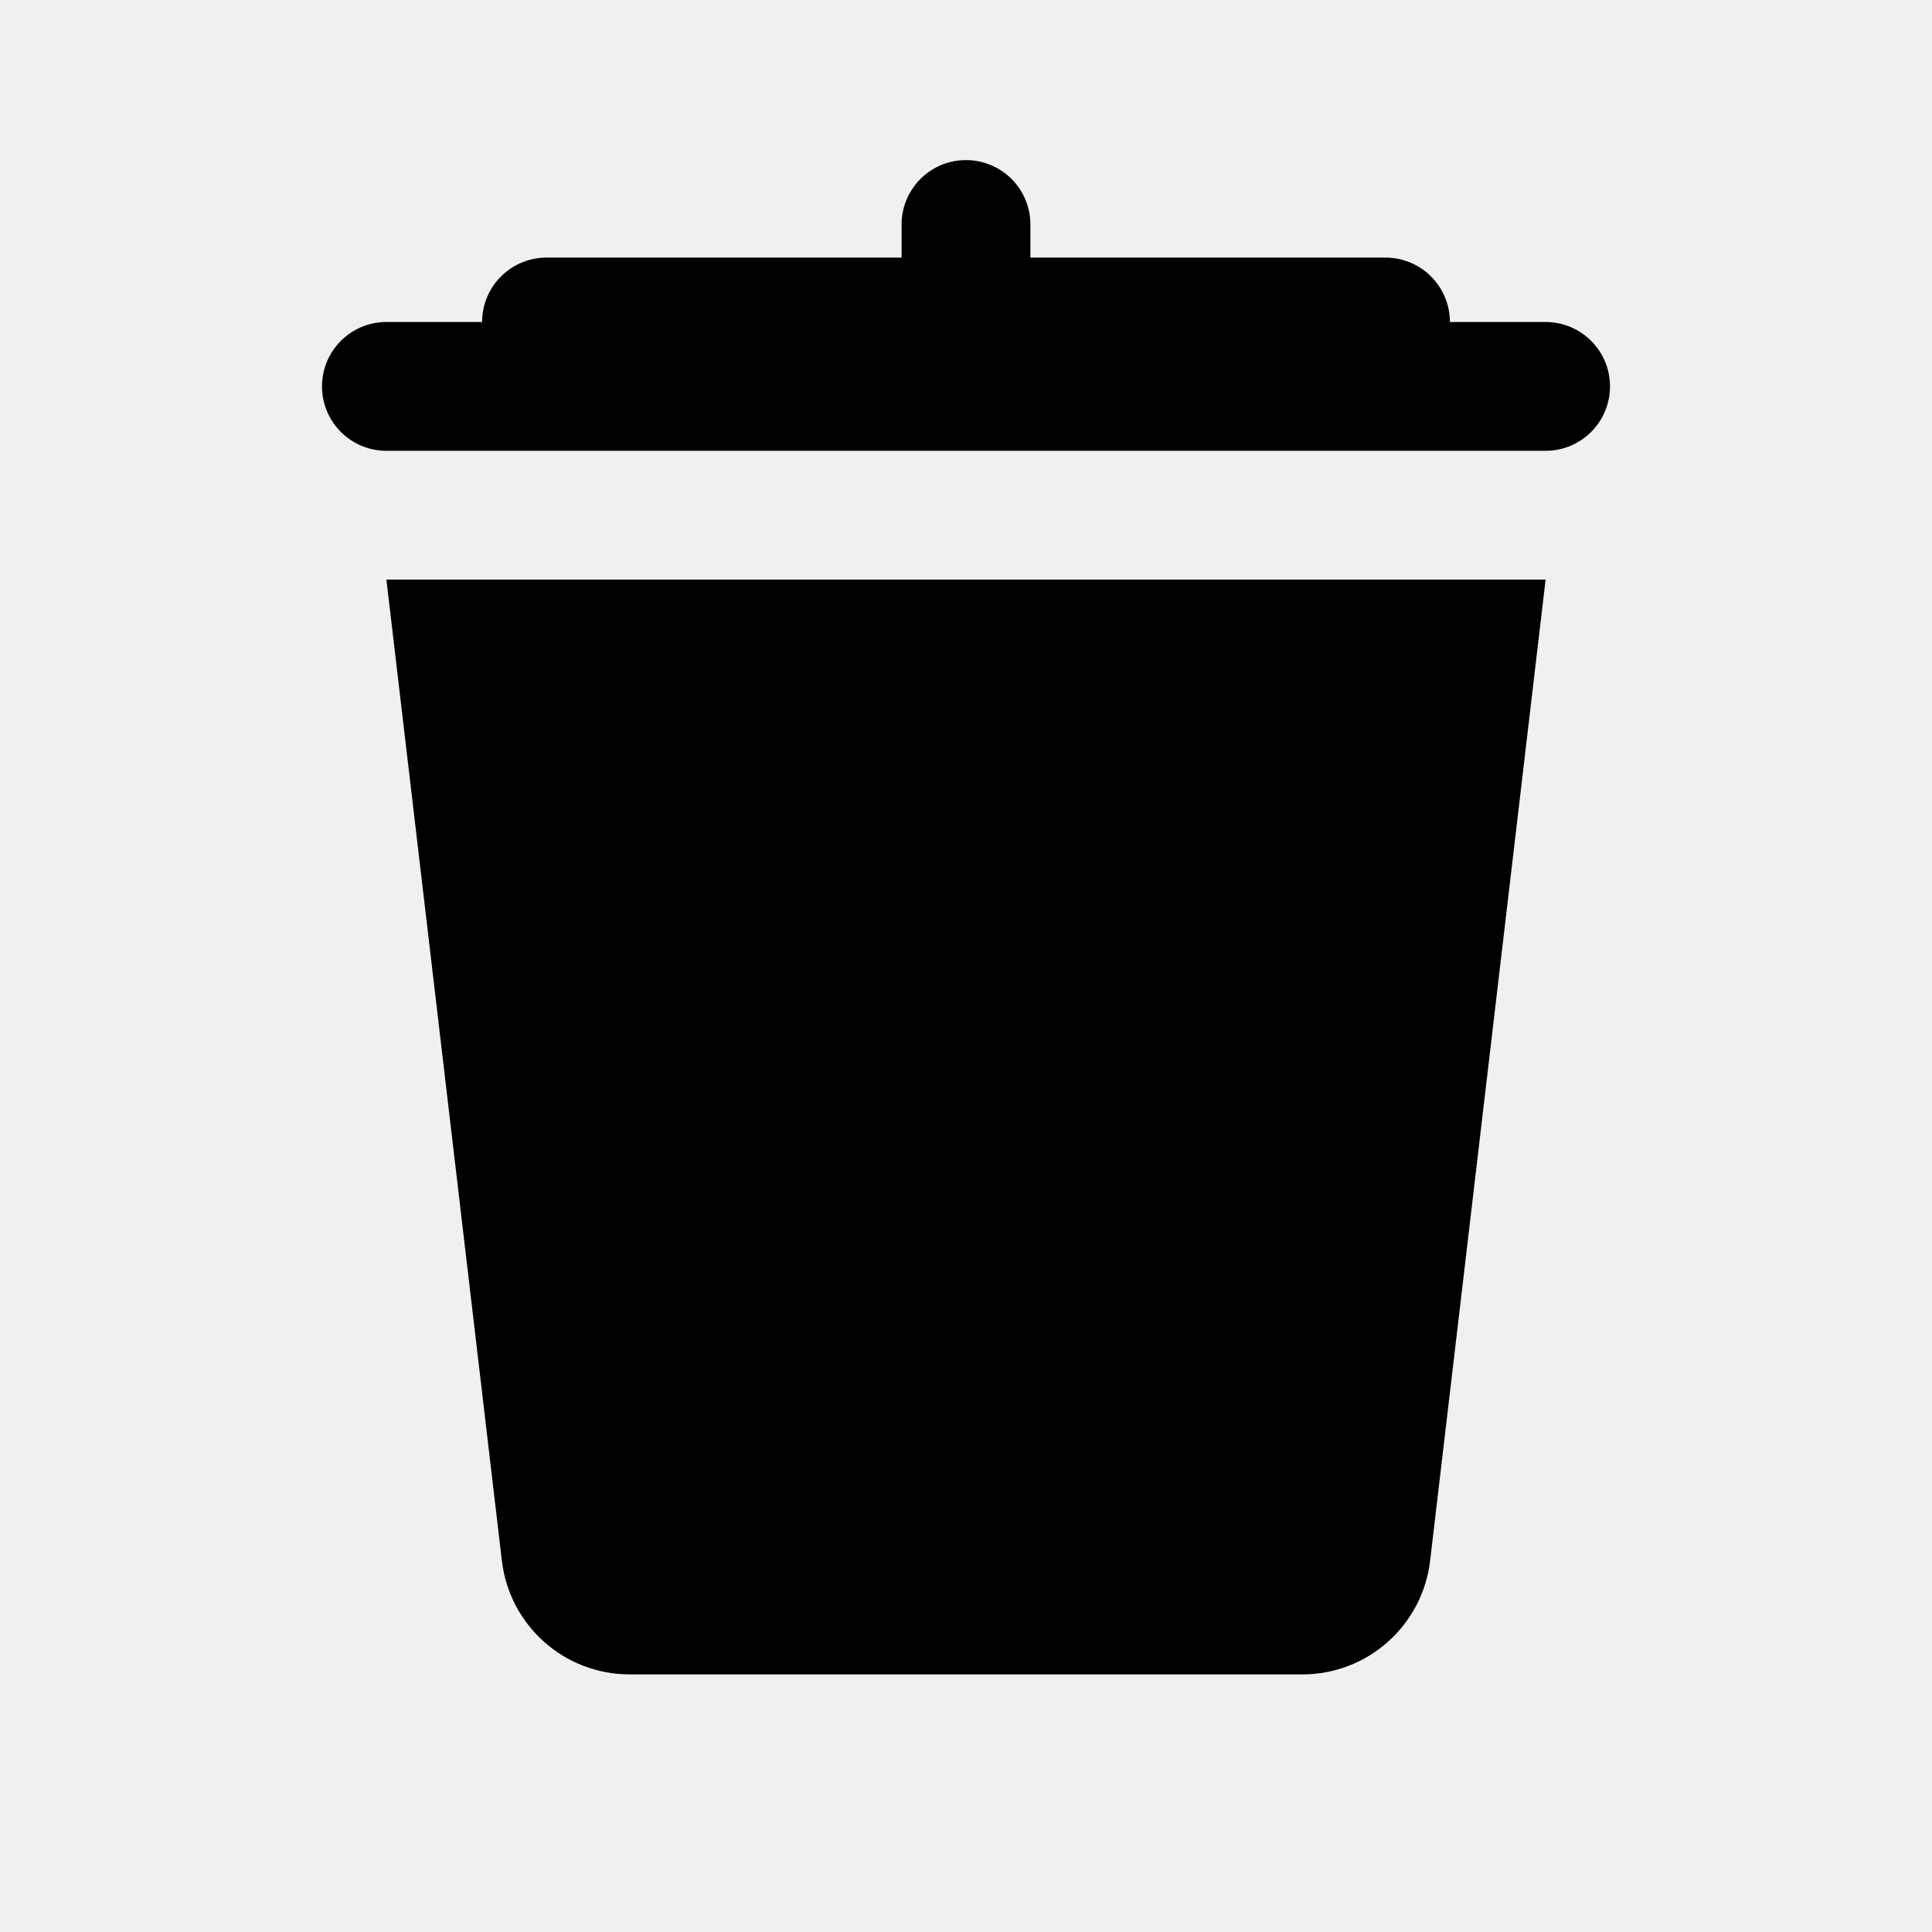
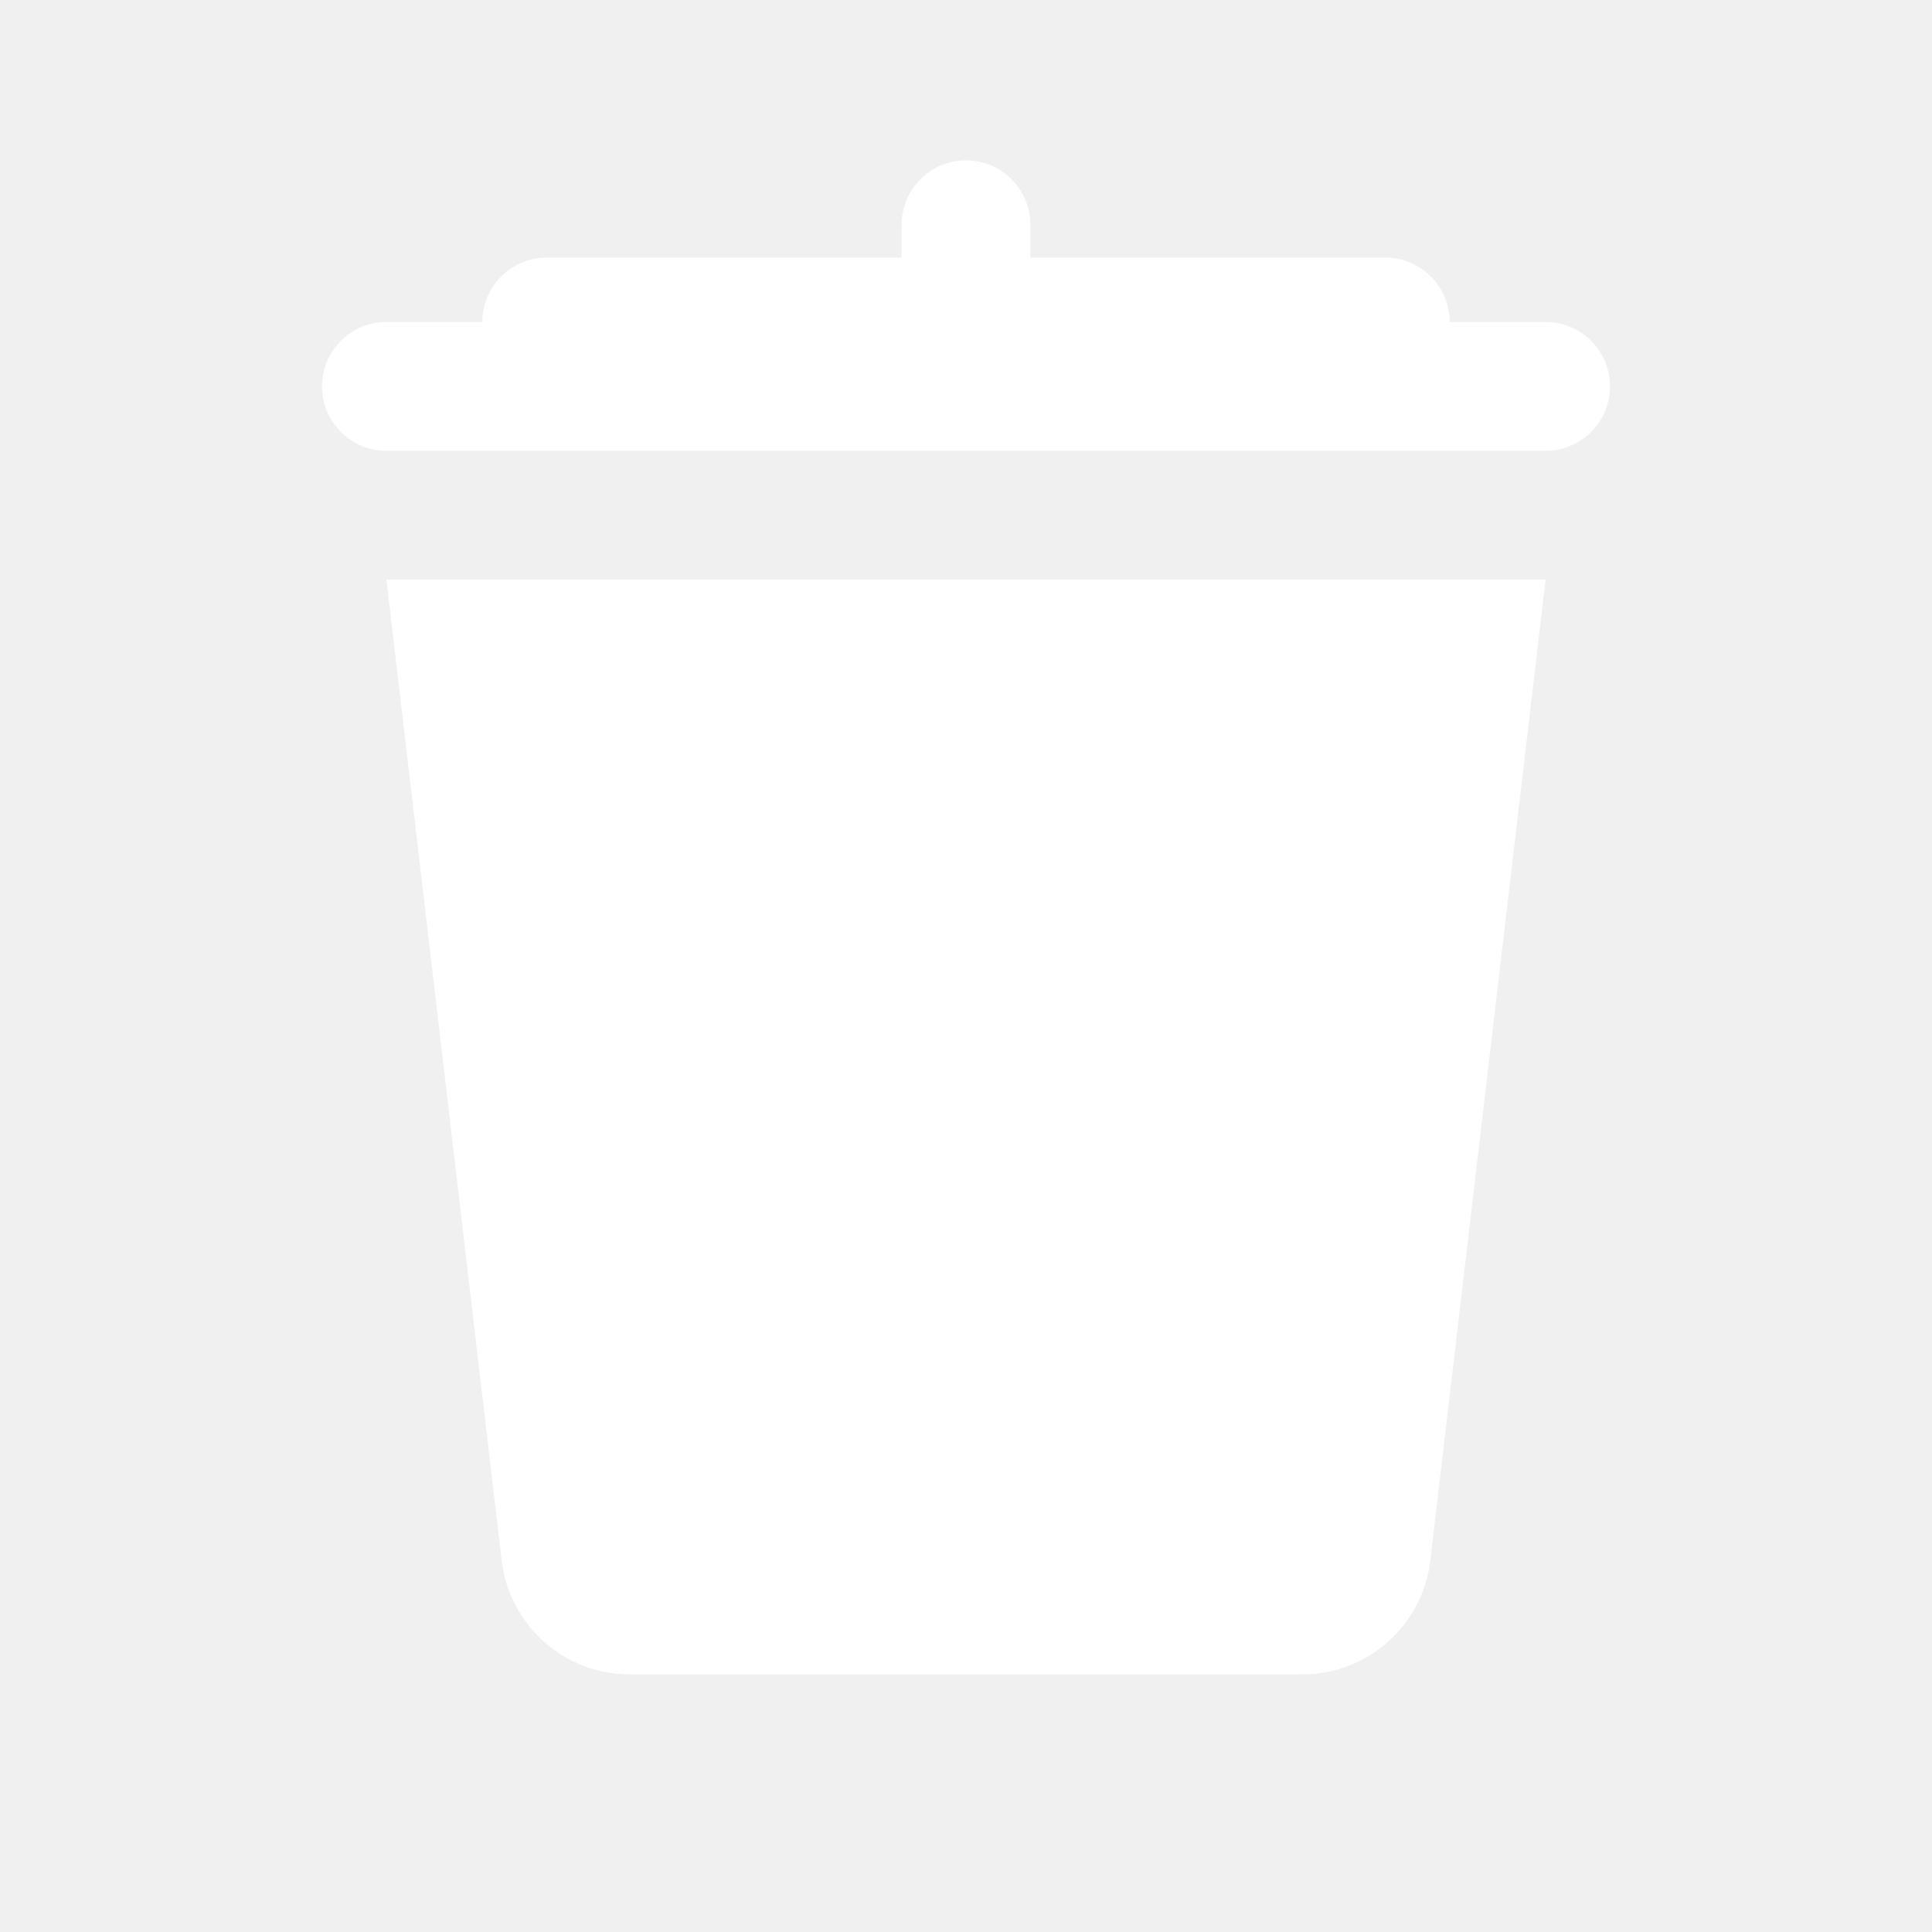
- <svg xmlns="http://www.w3.org/2000/svg" viewBox="0 0 30 30" width="30px" height="30px">
-   <path d="M 14.984 2.486 A 1 1 0 0 0 14 3.5 L 14 4 L 8.5 4 A 1 1 0 0 0 7.486 5 L 6 5 A 1 1 0 1 0 6 7 L 24 7 A 1 1 0 1 0 24 5 L 22.514 5 A 1 1 0 0 0 21.5 4 L 16 4 L 16 3.5 A 1 1 0 0 0 14.984 2.486 z M 6 9 L 7.793 24.234 C 7.911 25.241 8.763 26 9.777 26 L 20.223 26 C 21.237 26 22.088 25.241 22.207 24.234 L 24 9 L 6 9 z" />
+ <svg xmlns="http://www.w3.org/2000/svg" width="30" height="30">
+   <g class="layer">
+     <path d="m14.98,2.49a1,1 0 0 0 -0.98,1.01l0,0.5l-5.5,0a1,1 0 0 0 -1.01,1l-1.49,0a1,1 0 1 0 0,2l18,0a1,1 0 1 0 0,-2l-1.49,0a1,1 0 0 0 -1.01,-1l-5.5,0l0,-0.5a1,1 0 0 0 -1.02,-1.01zm-8.98,6.51l1.79,15.23c0.12,1.01 0.97,1.77 1.99,1.77l10.44,0c1.02,0 1.87,-0.76 1.99,-1.77l1.79,-15.23l-18,0z" fill="#ffffff" id="svg_1" />
+   </g>
</svg>
